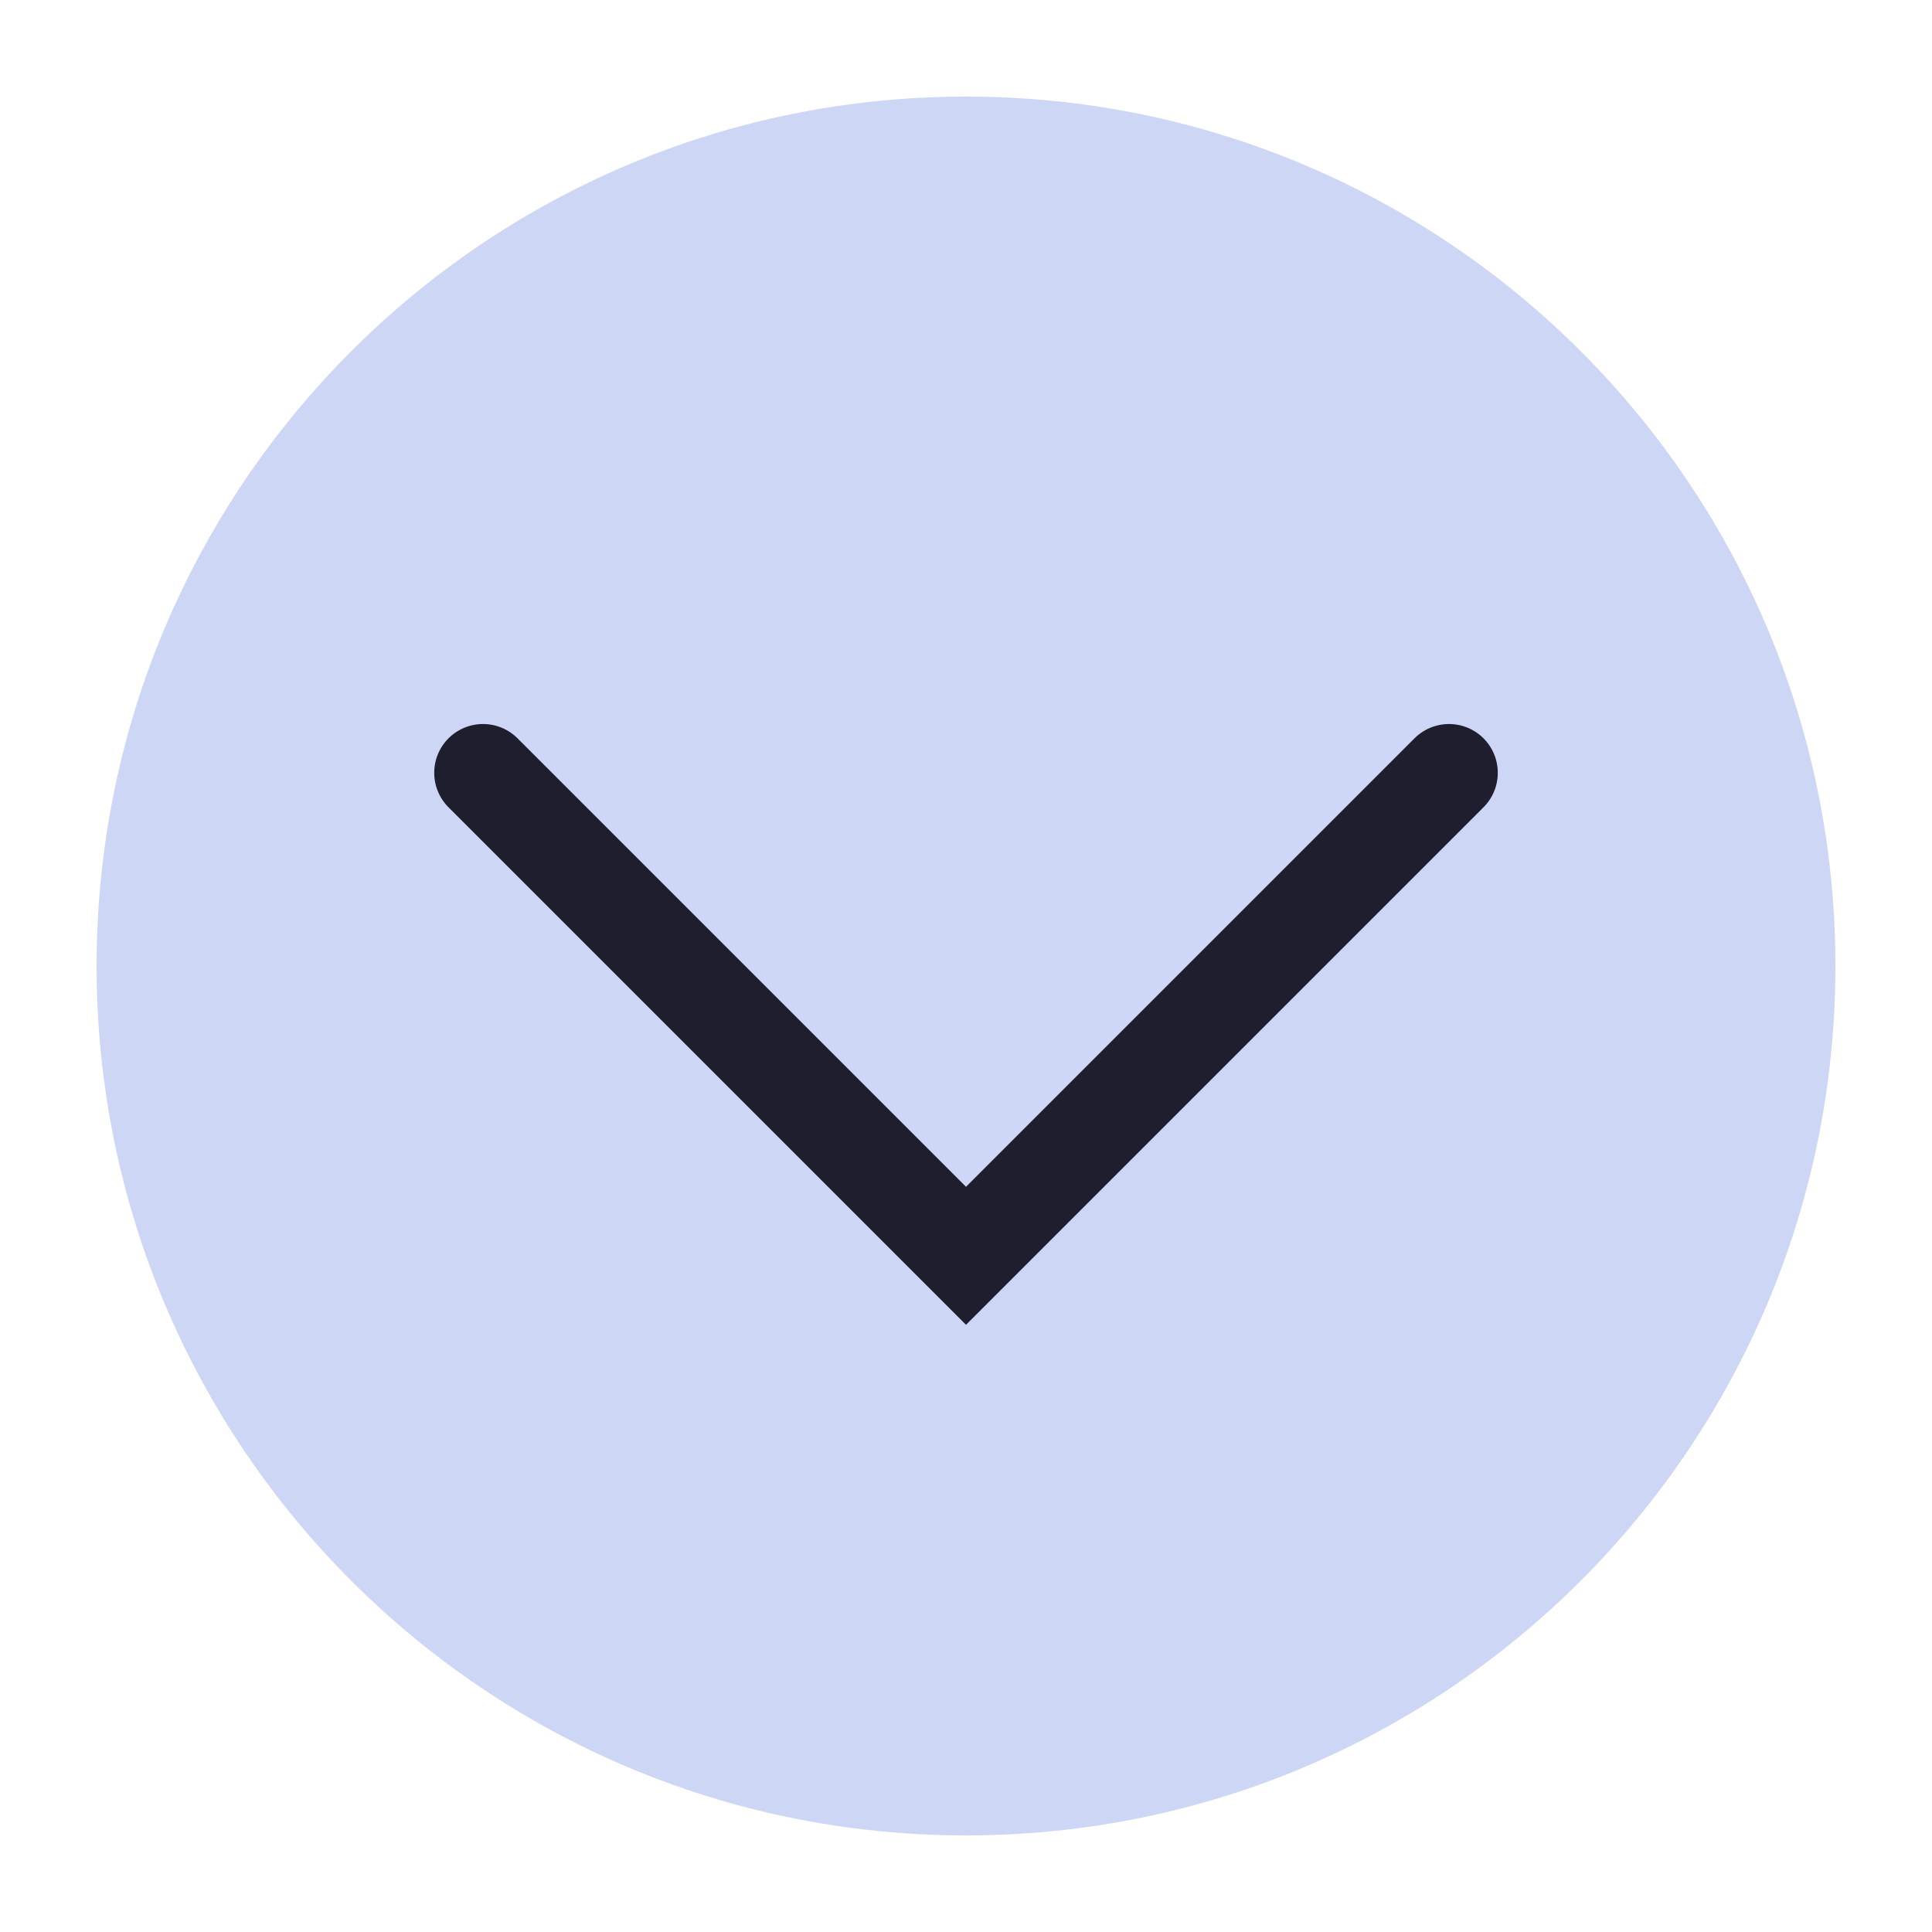
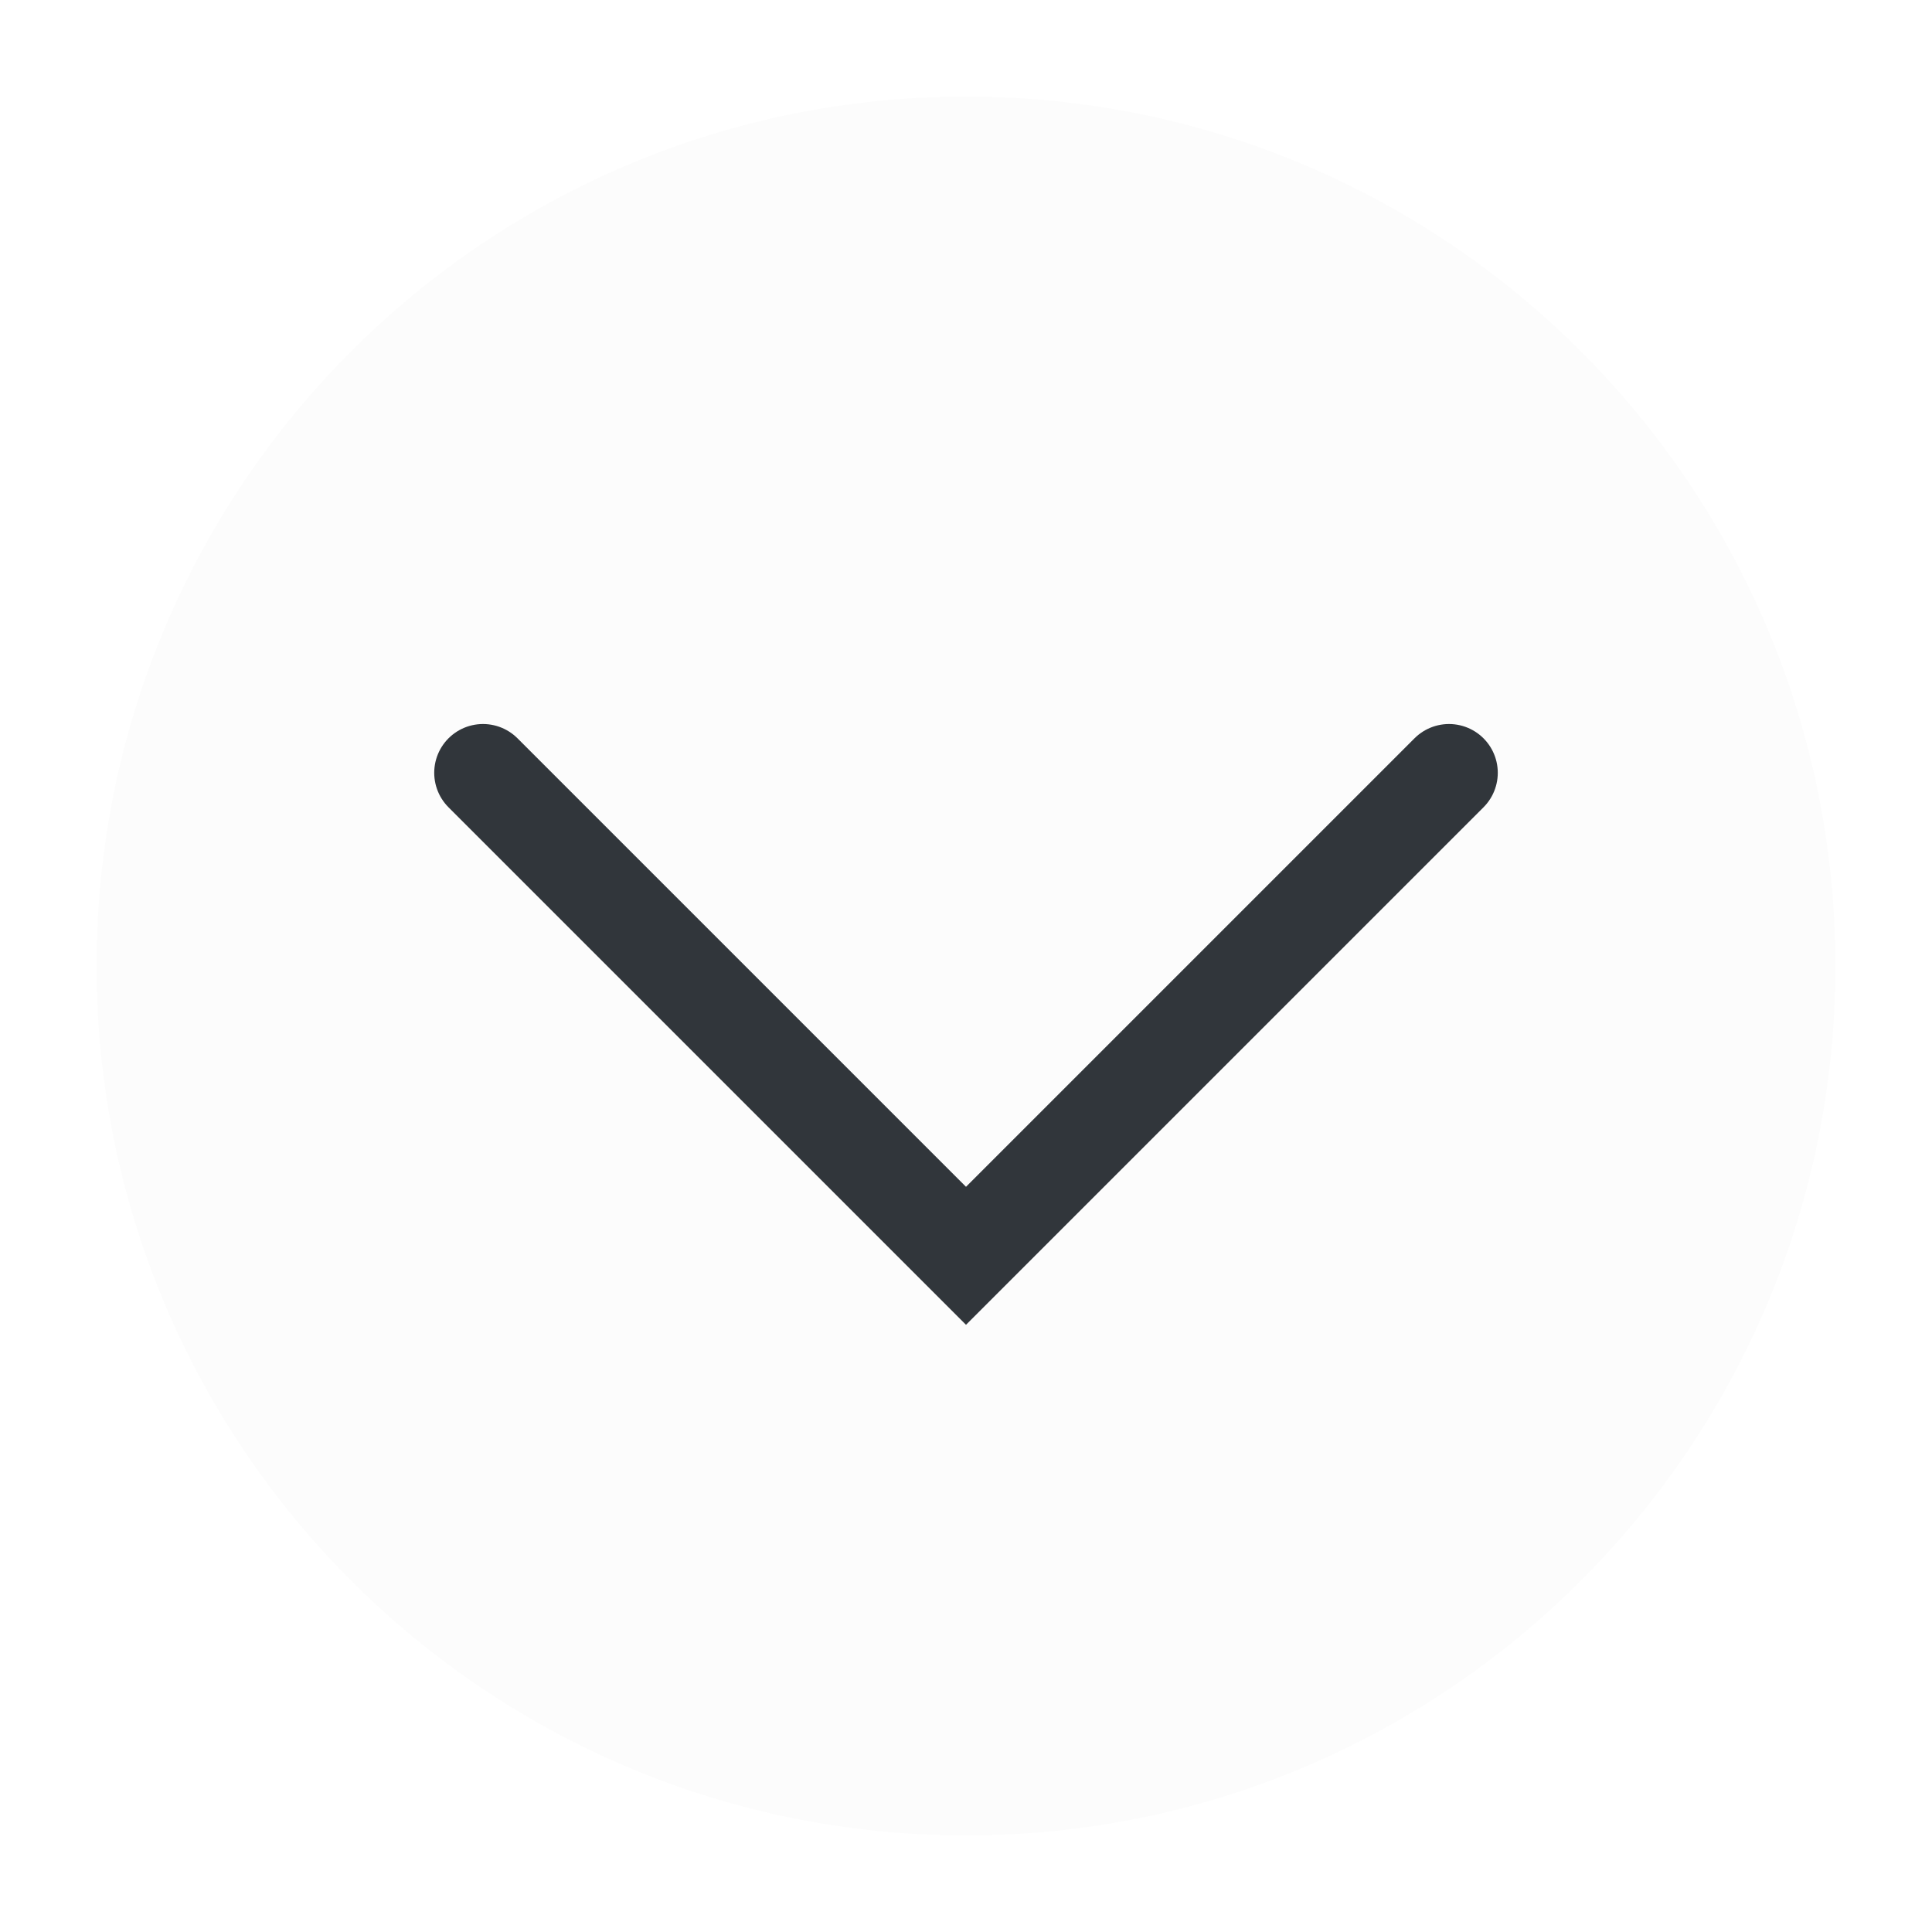
<svg xmlns="http://www.w3.org/2000/svg" viewBox="0 0 50 50" version="1.2" baseProfile="tiny">
  <defs>
</defs>
  <g fill="none" stroke="black" stroke-width="1" fill-rule="evenodd" stroke-linecap="square" stroke-linejoin="bevel">
-     <g fill="#cdd6f4" fill-opacity="1" stroke="none" transform="matrix(2.5,0,0,2.5,2.5,2.5)" font-family="Inter" font-size="10" font-weight="400" font-style="normal">
+     <g fill="#fcfcfc" fill-opacity="1" stroke="none" transform="matrix(2.5,0,0,2.5,2.5,2.5)" font-family="Inter" font-size="10" font-weight="400" font-style="normal">
      <circle cx="9" cy="9" r="9" />
    </g>
-     <g fill="none" stroke="#1e1e2e" stroke-opacity="1" stroke-width="1.01" stroke-linecap="round" stroke-linejoin="miter" stroke-miterlimit="2" transform="matrix(2.5,0,0,2.5,2.5,2.5)" font-family="Inter" font-size="10" font-weight="400" font-style="normal">
+     <g fill="none" stroke="#31363b" stroke-opacity="1" stroke-width="1.01" stroke-linecap="round" stroke-linejoin="miter" stroke-miterlimit="2" transform="matrix(2.5,0,0,2.5,2.5,2.5)" font-family="Inter" font-size="10" font-weight="400" font-style="normal">
      <polyline fill="none" vector-effect="none" points="4,7 9,12 14,7 " />
    </g>
    <g fill="none" stroke="#000000" stroke-opacity="1" stroke-width="1" stroke-linecap="square" stroke-linejoin="bevel" transform="matrix(1,0,0,1,0,0)" font-family="Inter" font-size="10" font-weight="400" font-style="normal">
</g>
  </g>
</svg>
